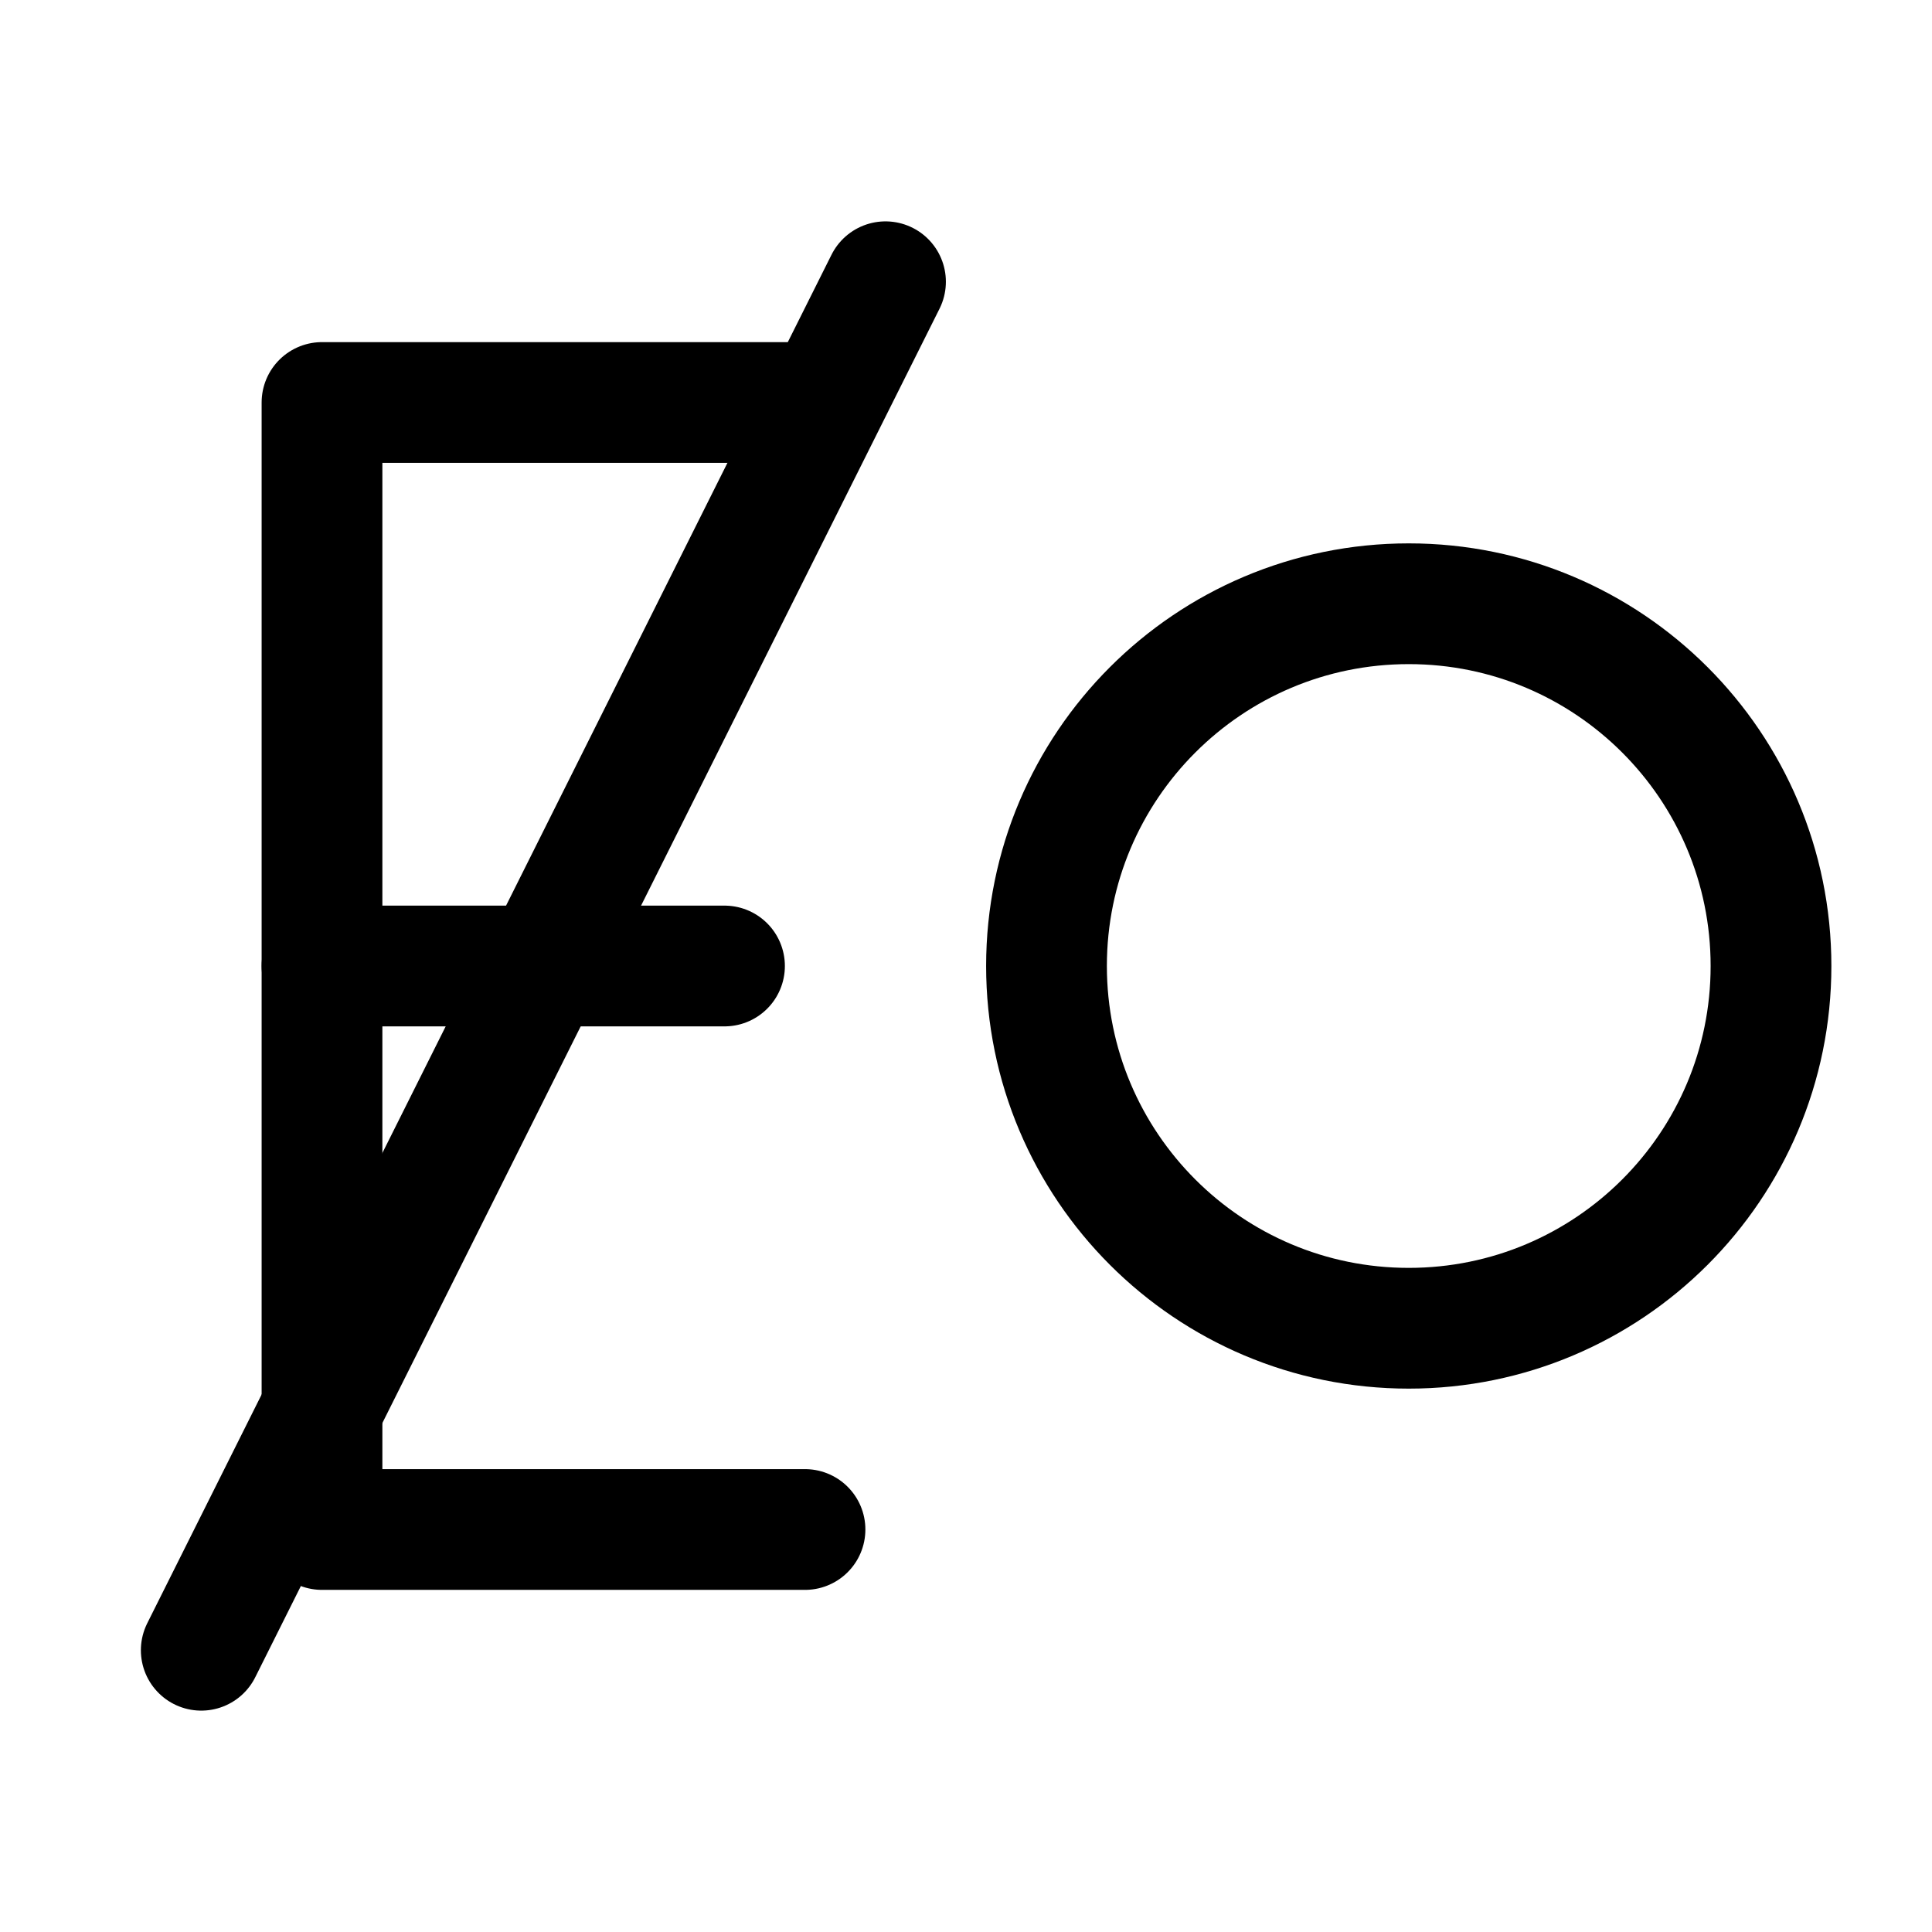
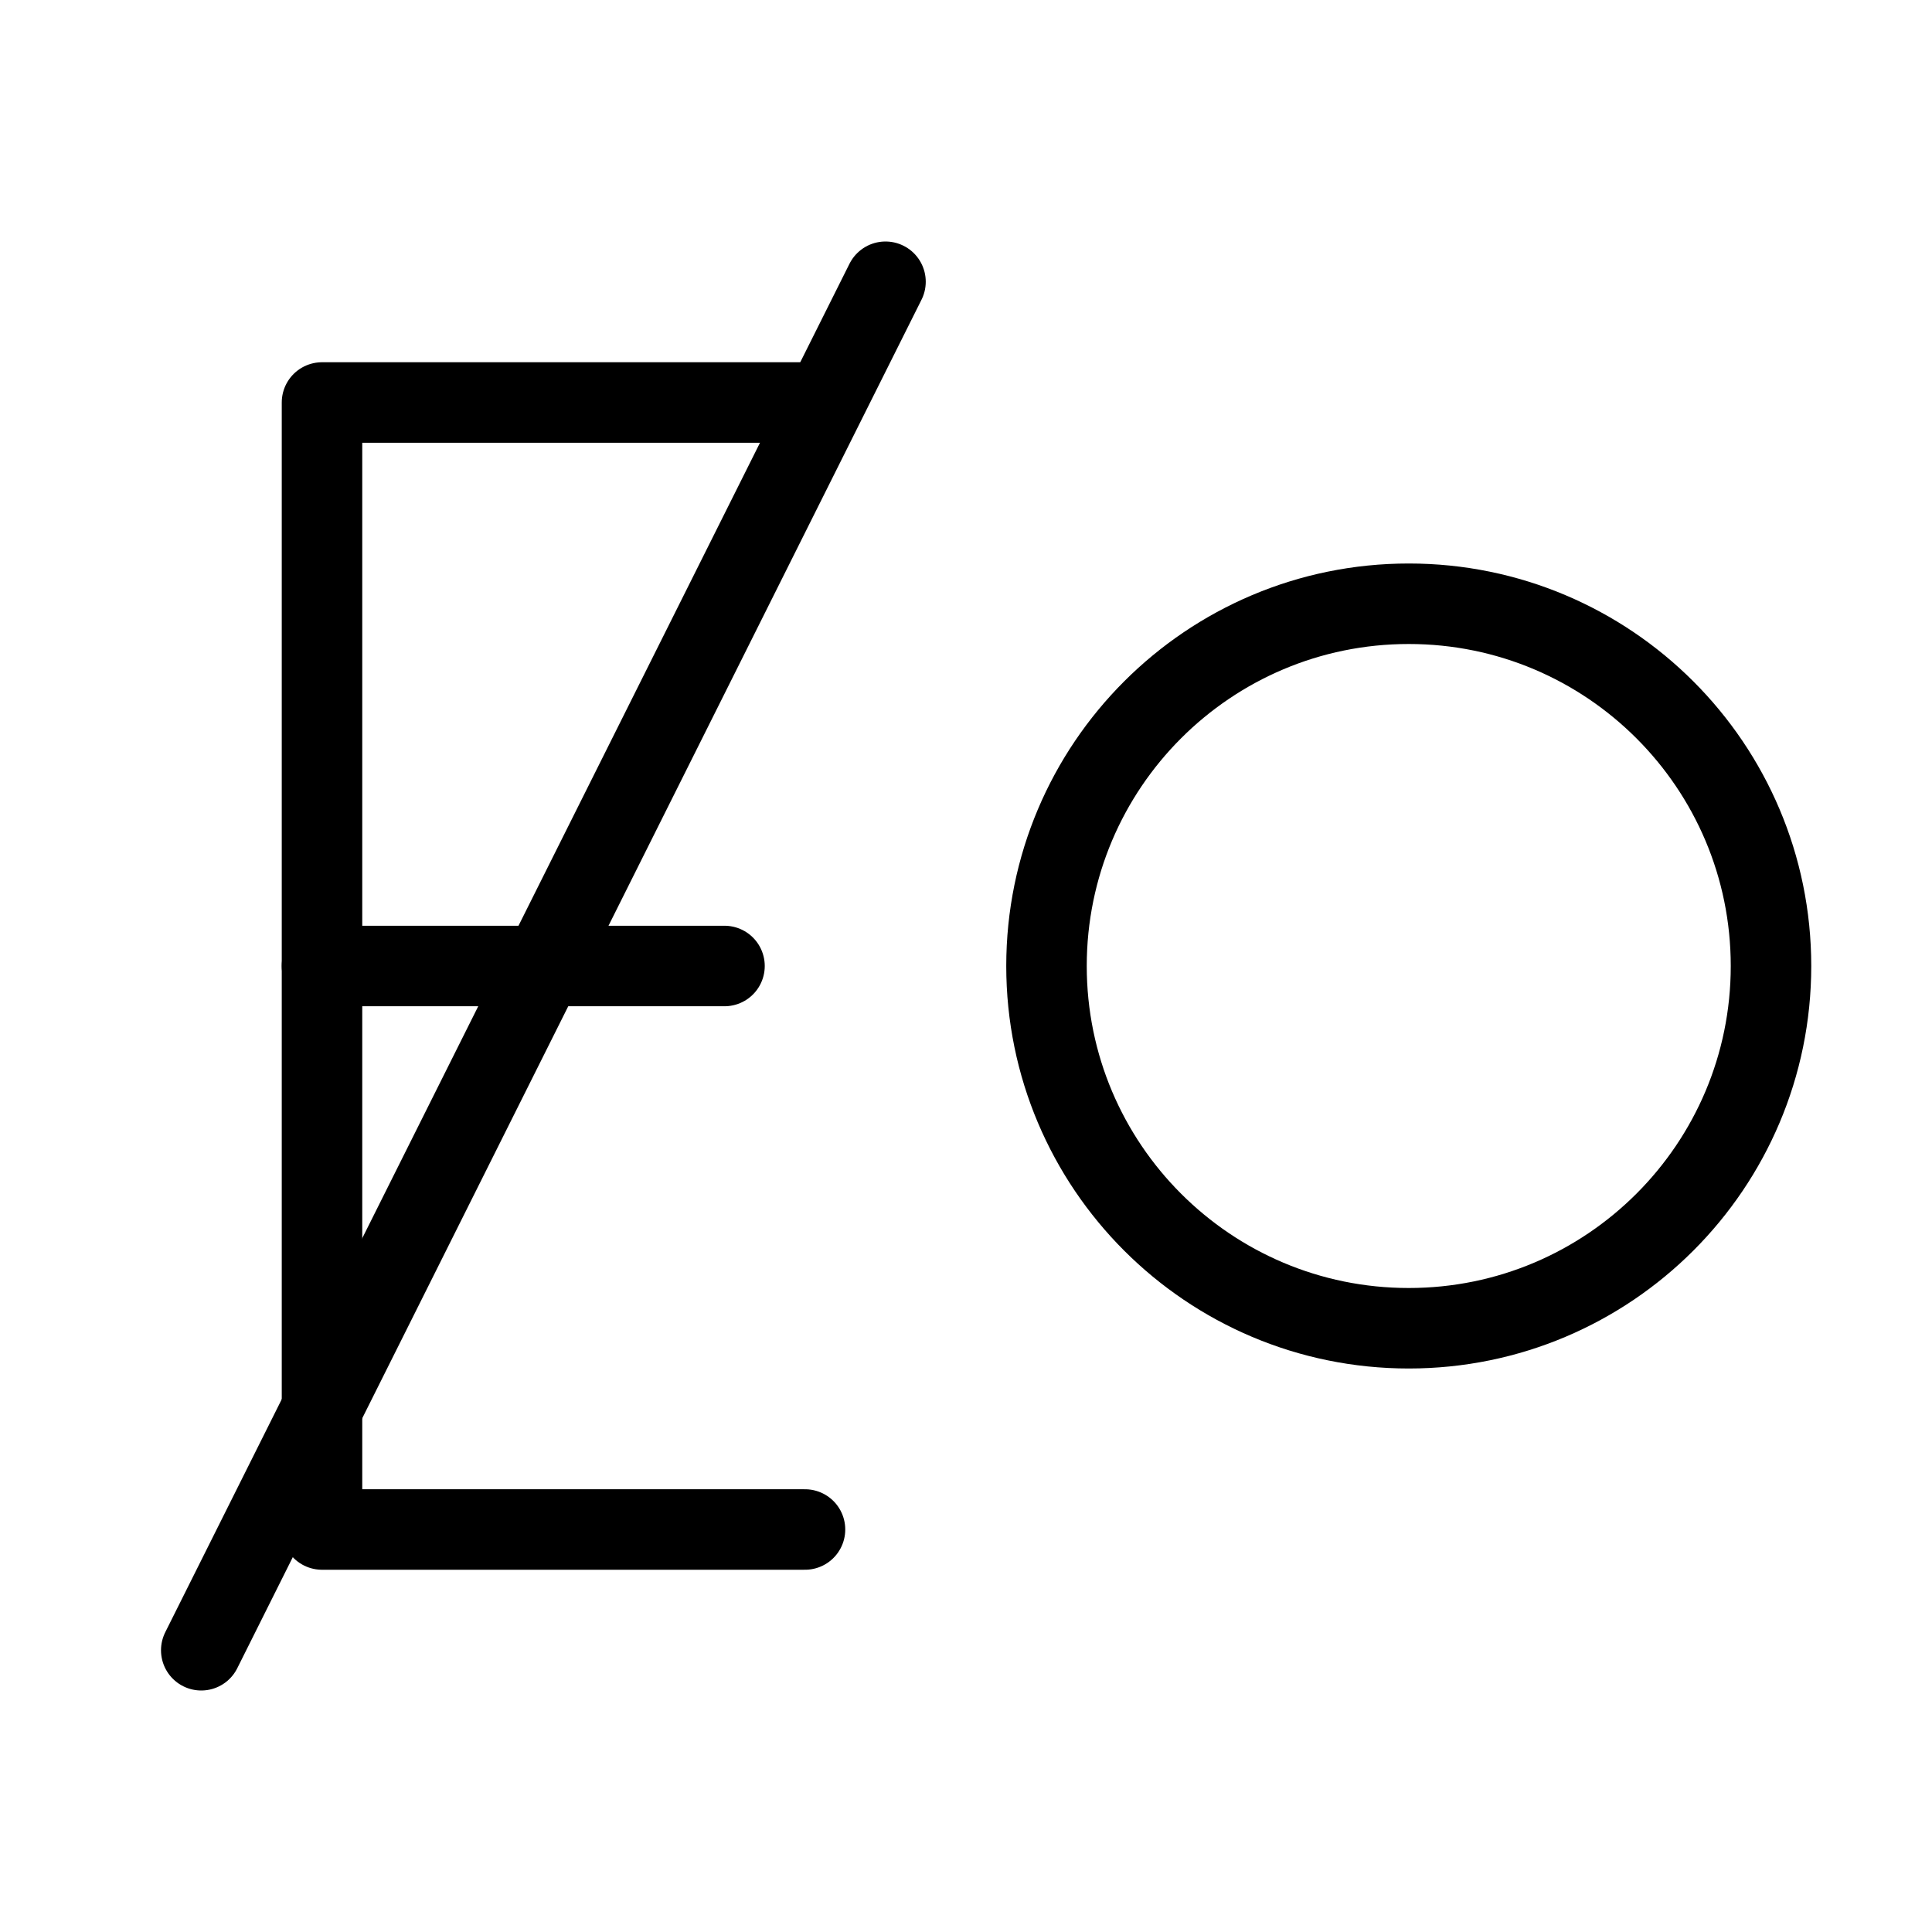
- <svg xmlns="http://www.w3.org/2000/svg" width="24" height="24" viewBox="0 0 24 24" fill="none" stroke="currentColor" stroke-width="1.5" stroke-linecap="round" stroke-linejoin="round">
+ <svg xmlns="http://www.w3.org/2000/svg" width="24" height="24" viewBox="0 0 24 24" fill="none" stroke="currentColor" stroke-width="1" stroke-linecap="round" stroke-linejoin="round">
  <path d="M10 5H4v14h6" />
  <path d="M4 12h5" />
  <path d="M2.5 20.5 11 3.5" />
  <circle cx="17.5" cy="12" r="4.5" />
</svg>
